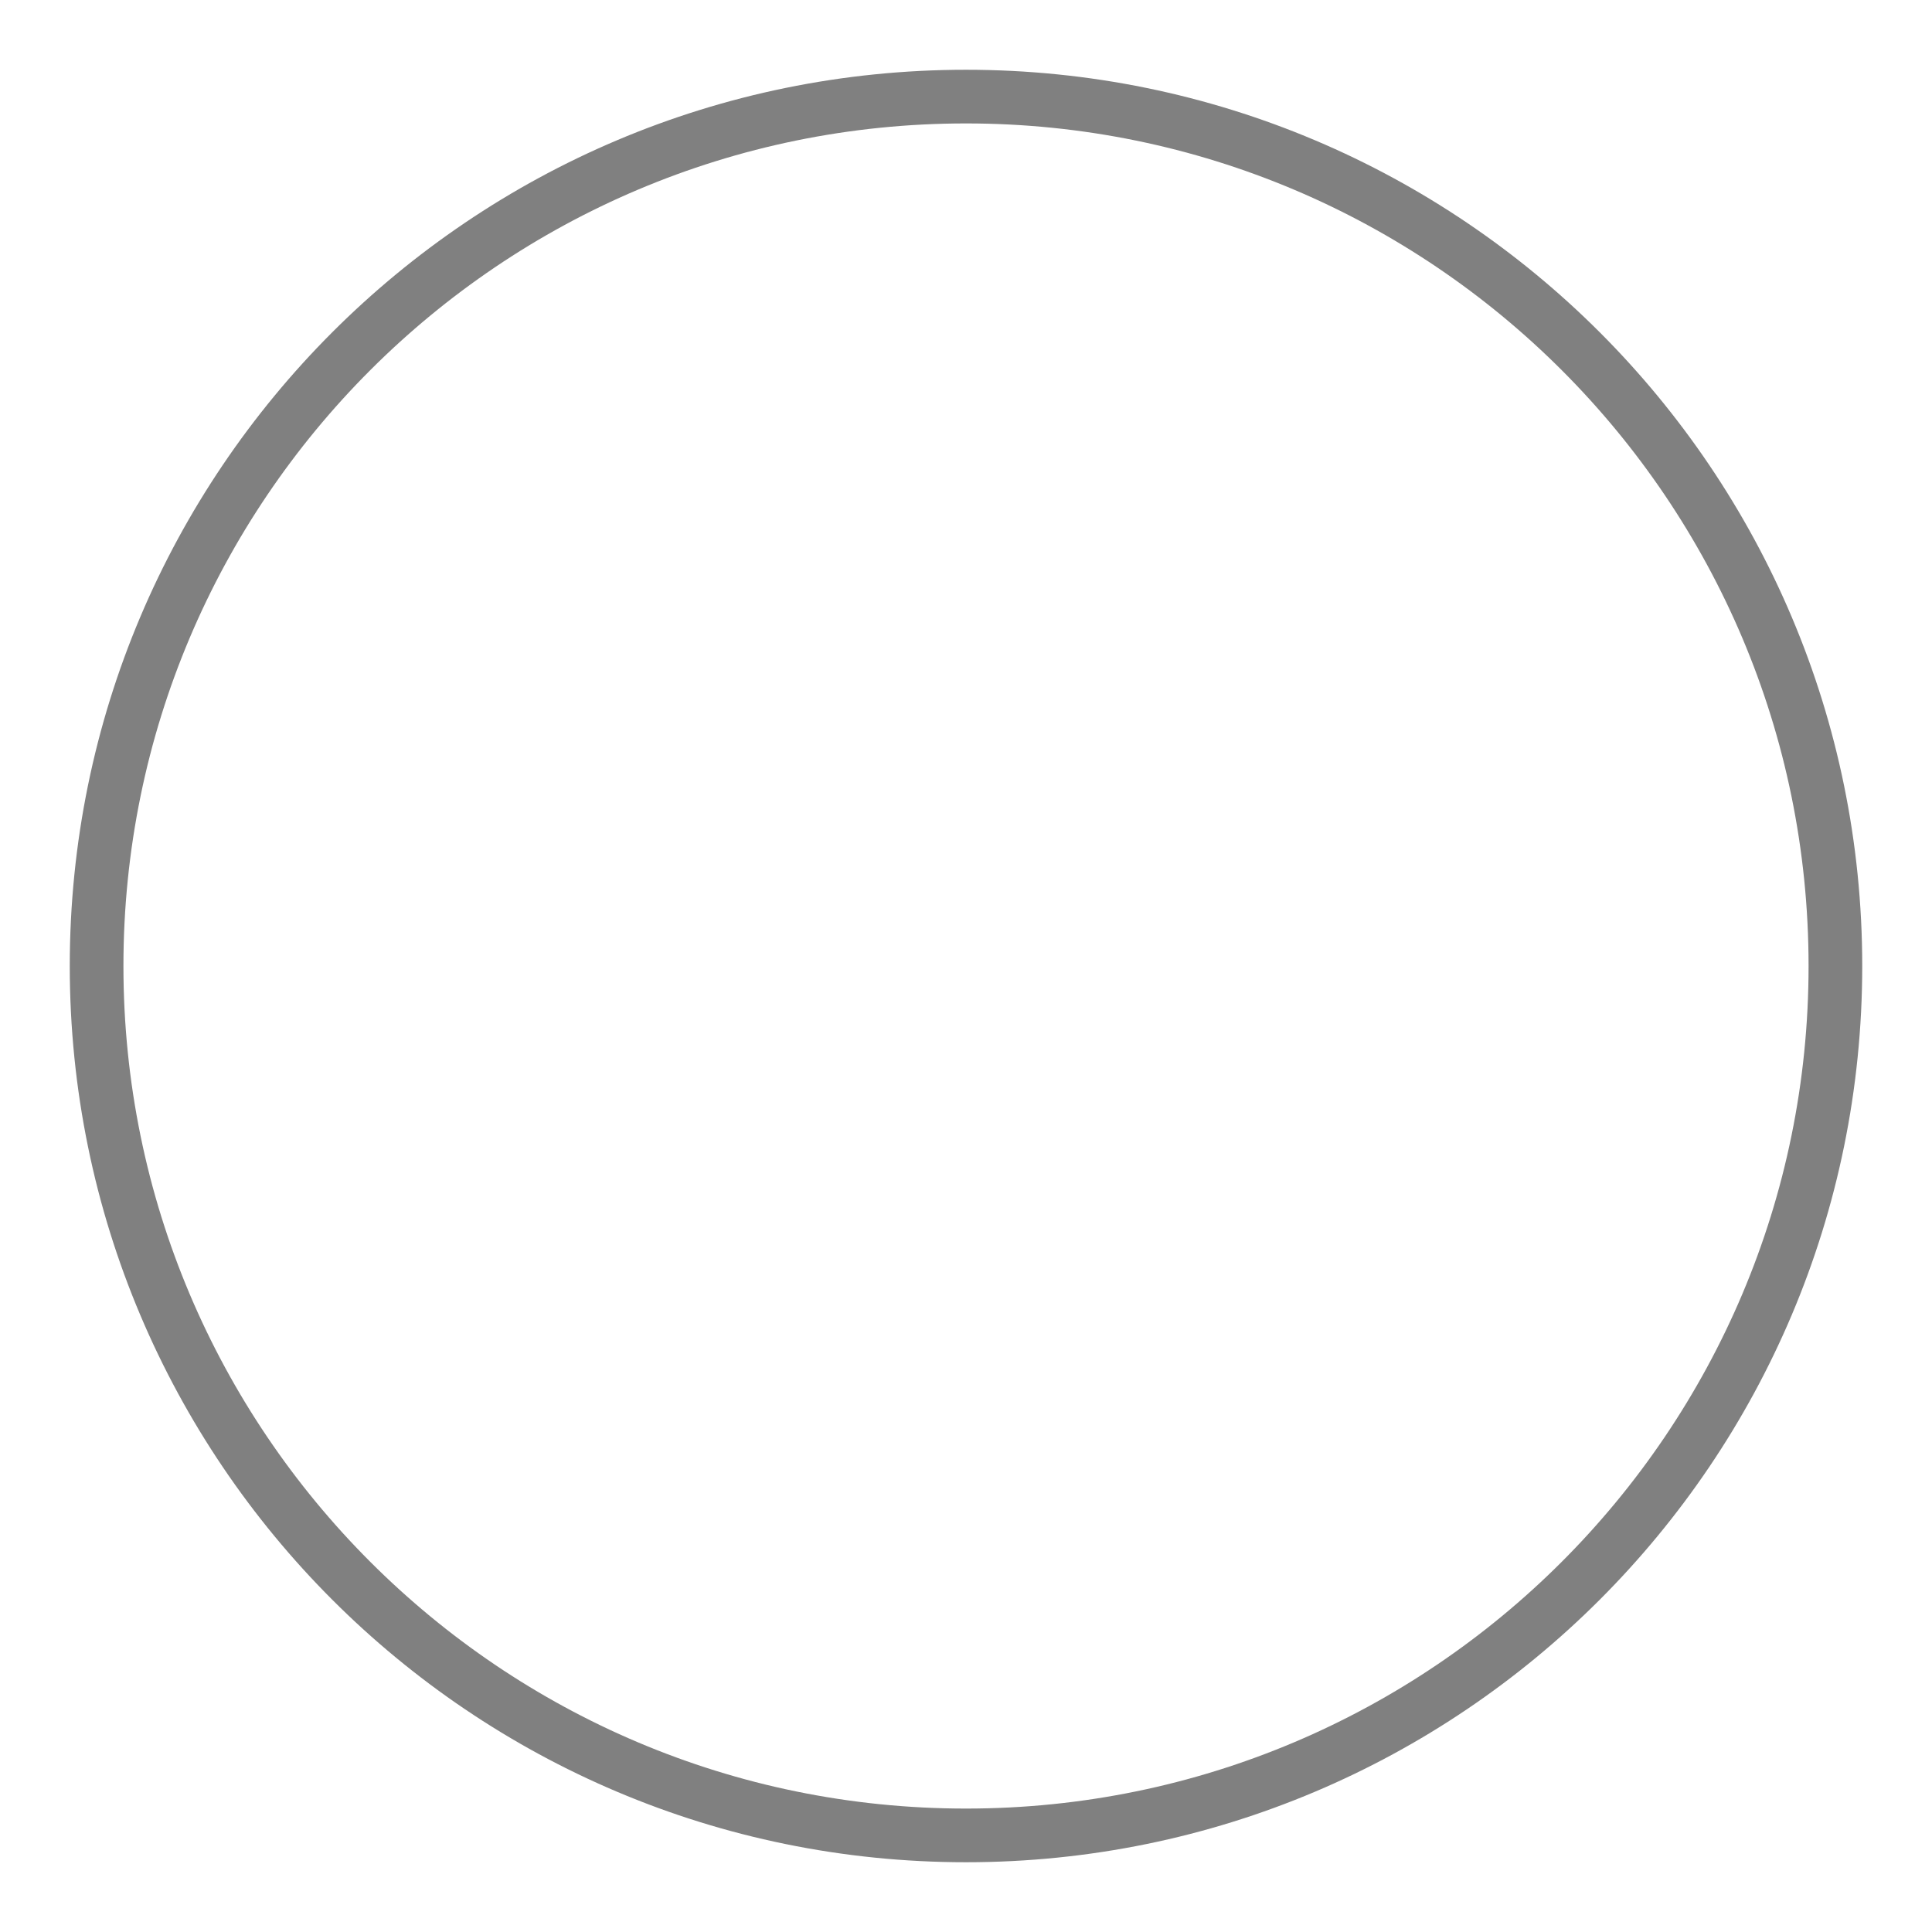
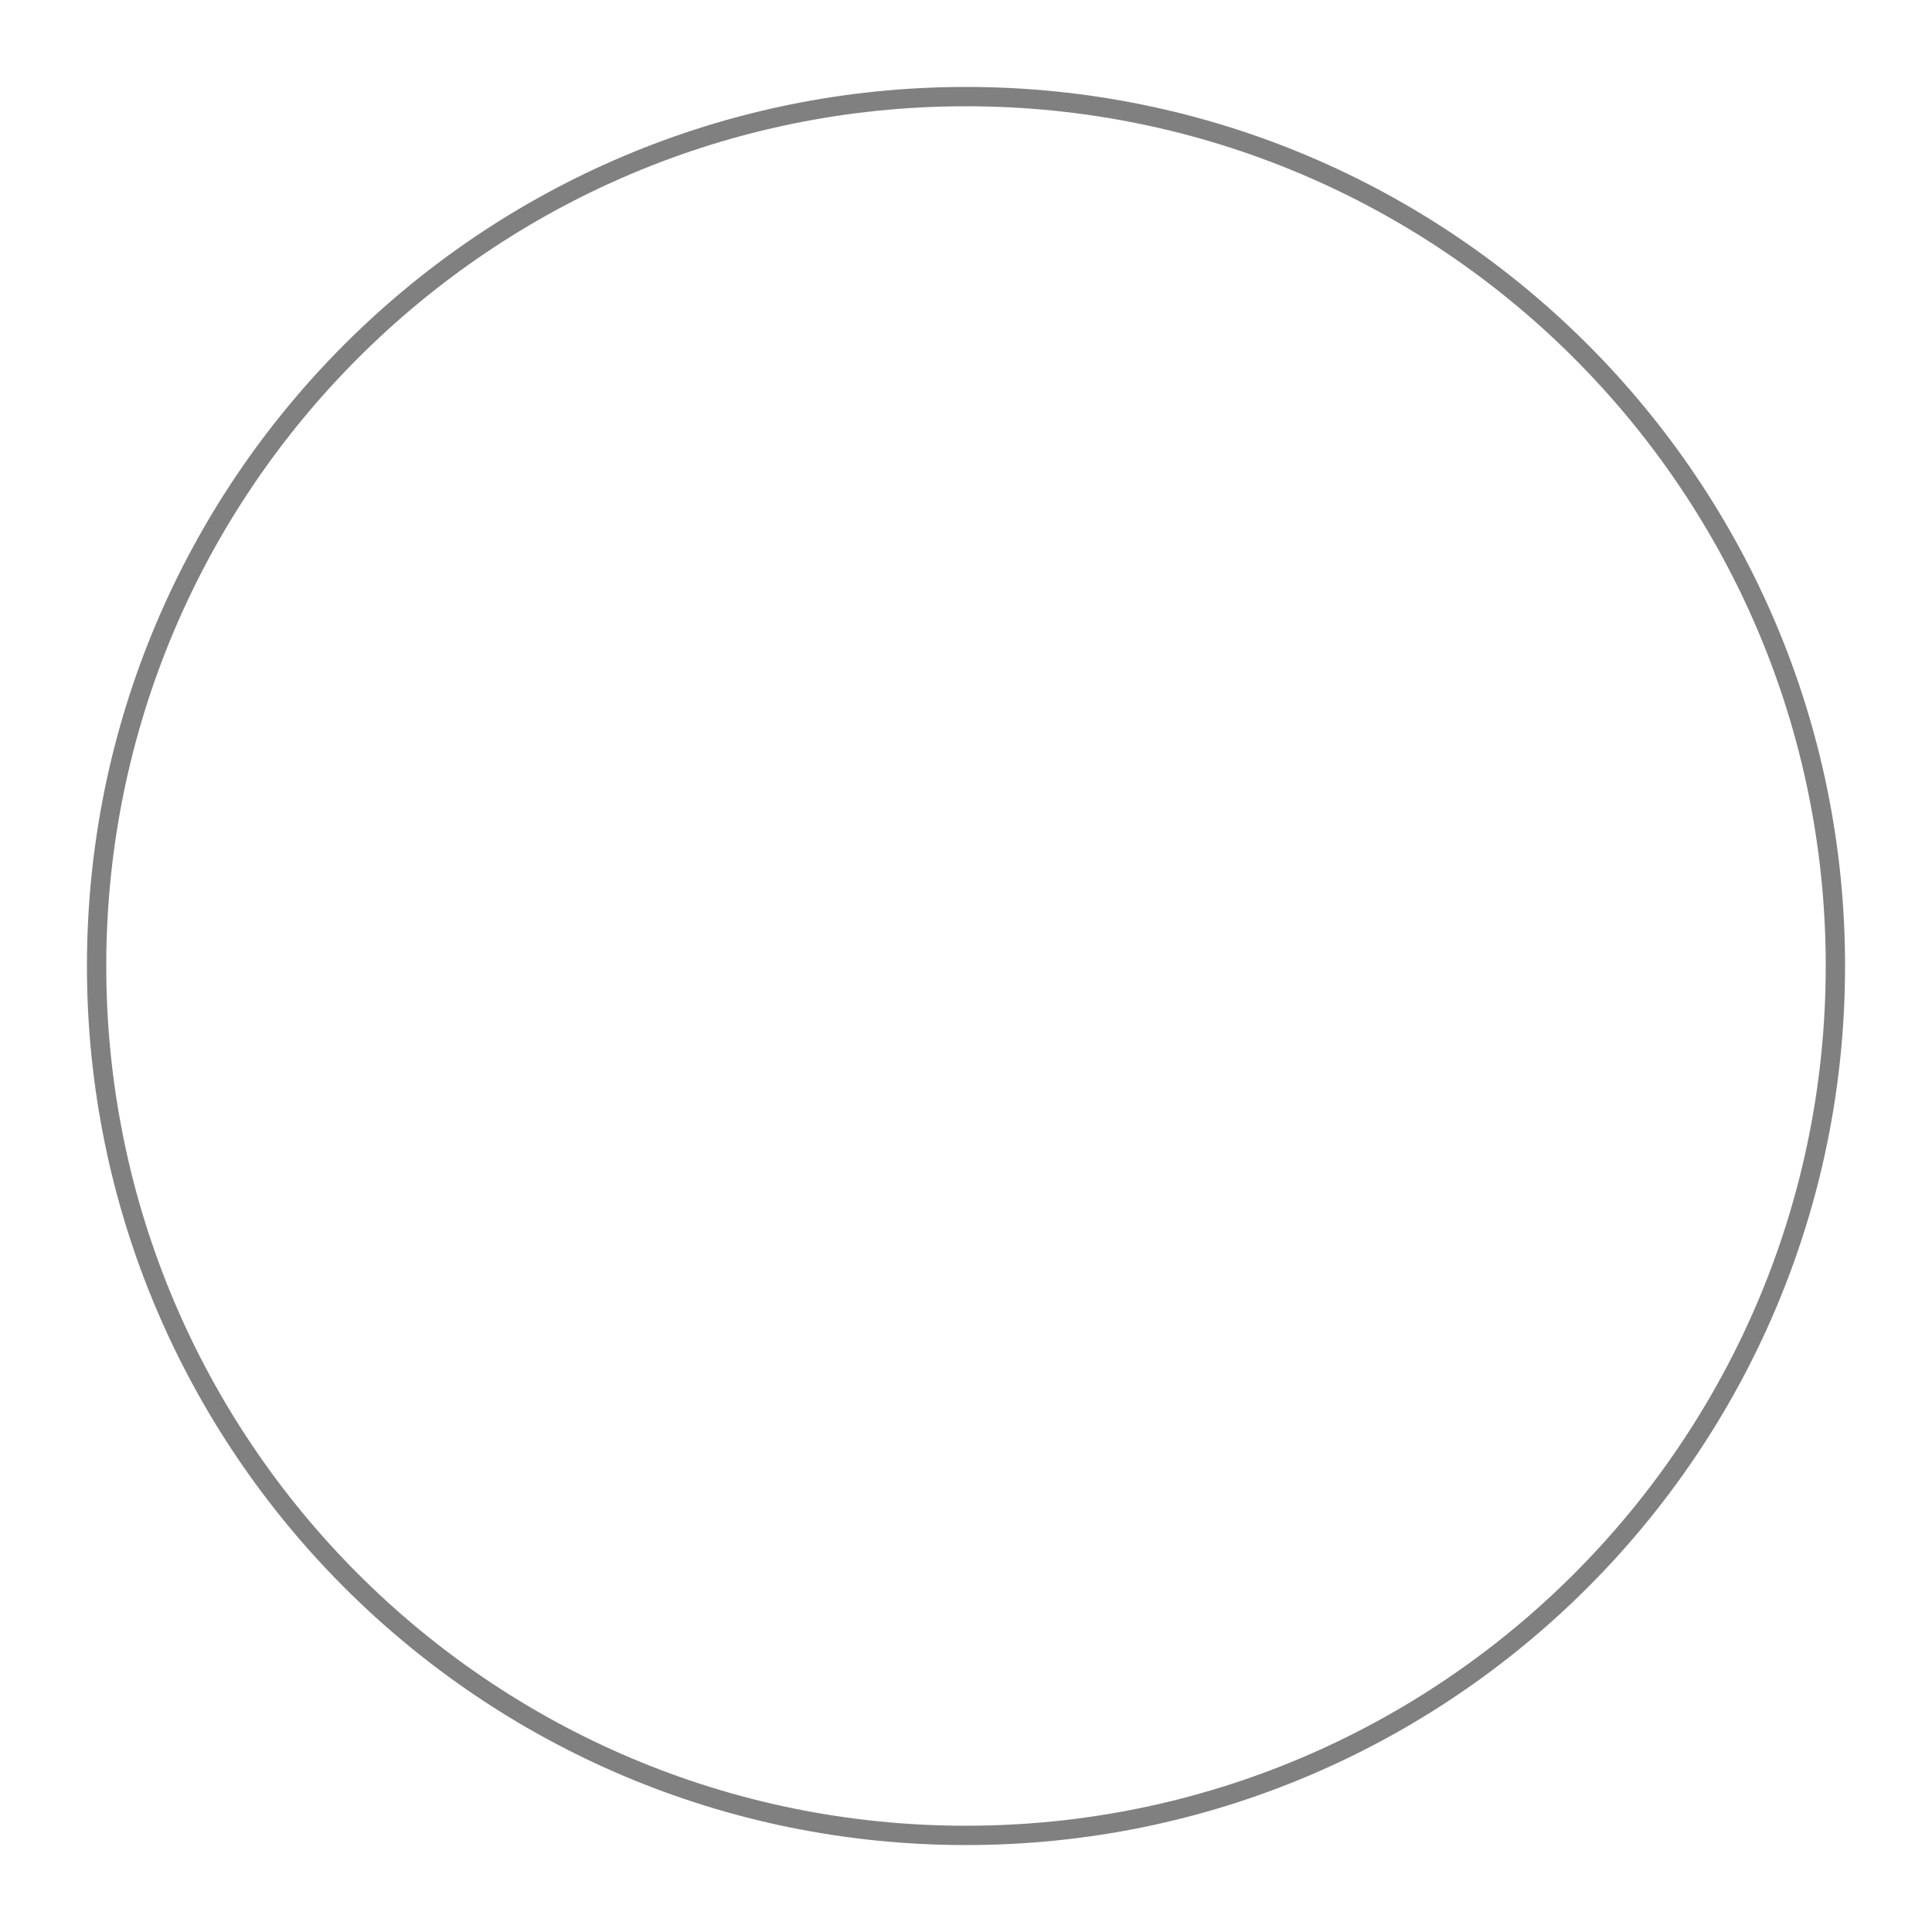
- <svg xmlns="http://www.w3.org/2000/svg" width="36px" height="36px" viewBox="0 0 100 100" fill="none" stroke="gray" stroke-width="1" stroke-linecap="square" stroke-linejoin="miter">
-   <circle cx="50" cy="50" r="45" style="vector-effect: non-scaling-stroke" />
+ <svg xmlns="http://www.w3.org/2000/svg" class="scada-icon" width="100%" height="100%" viewBox="0 0 100 100" fill="none" stroke="gray" stroke-width="1" stroke-linecap="square" stroke-linejoin="miter">
+   <style>
+ 		.scada-icon * {
+ 			vector-effect: non-scaling-stroke;
+ 		}
+ 	</style>
+   <circle cx="50" cy="50" r="45" />
</svg>
